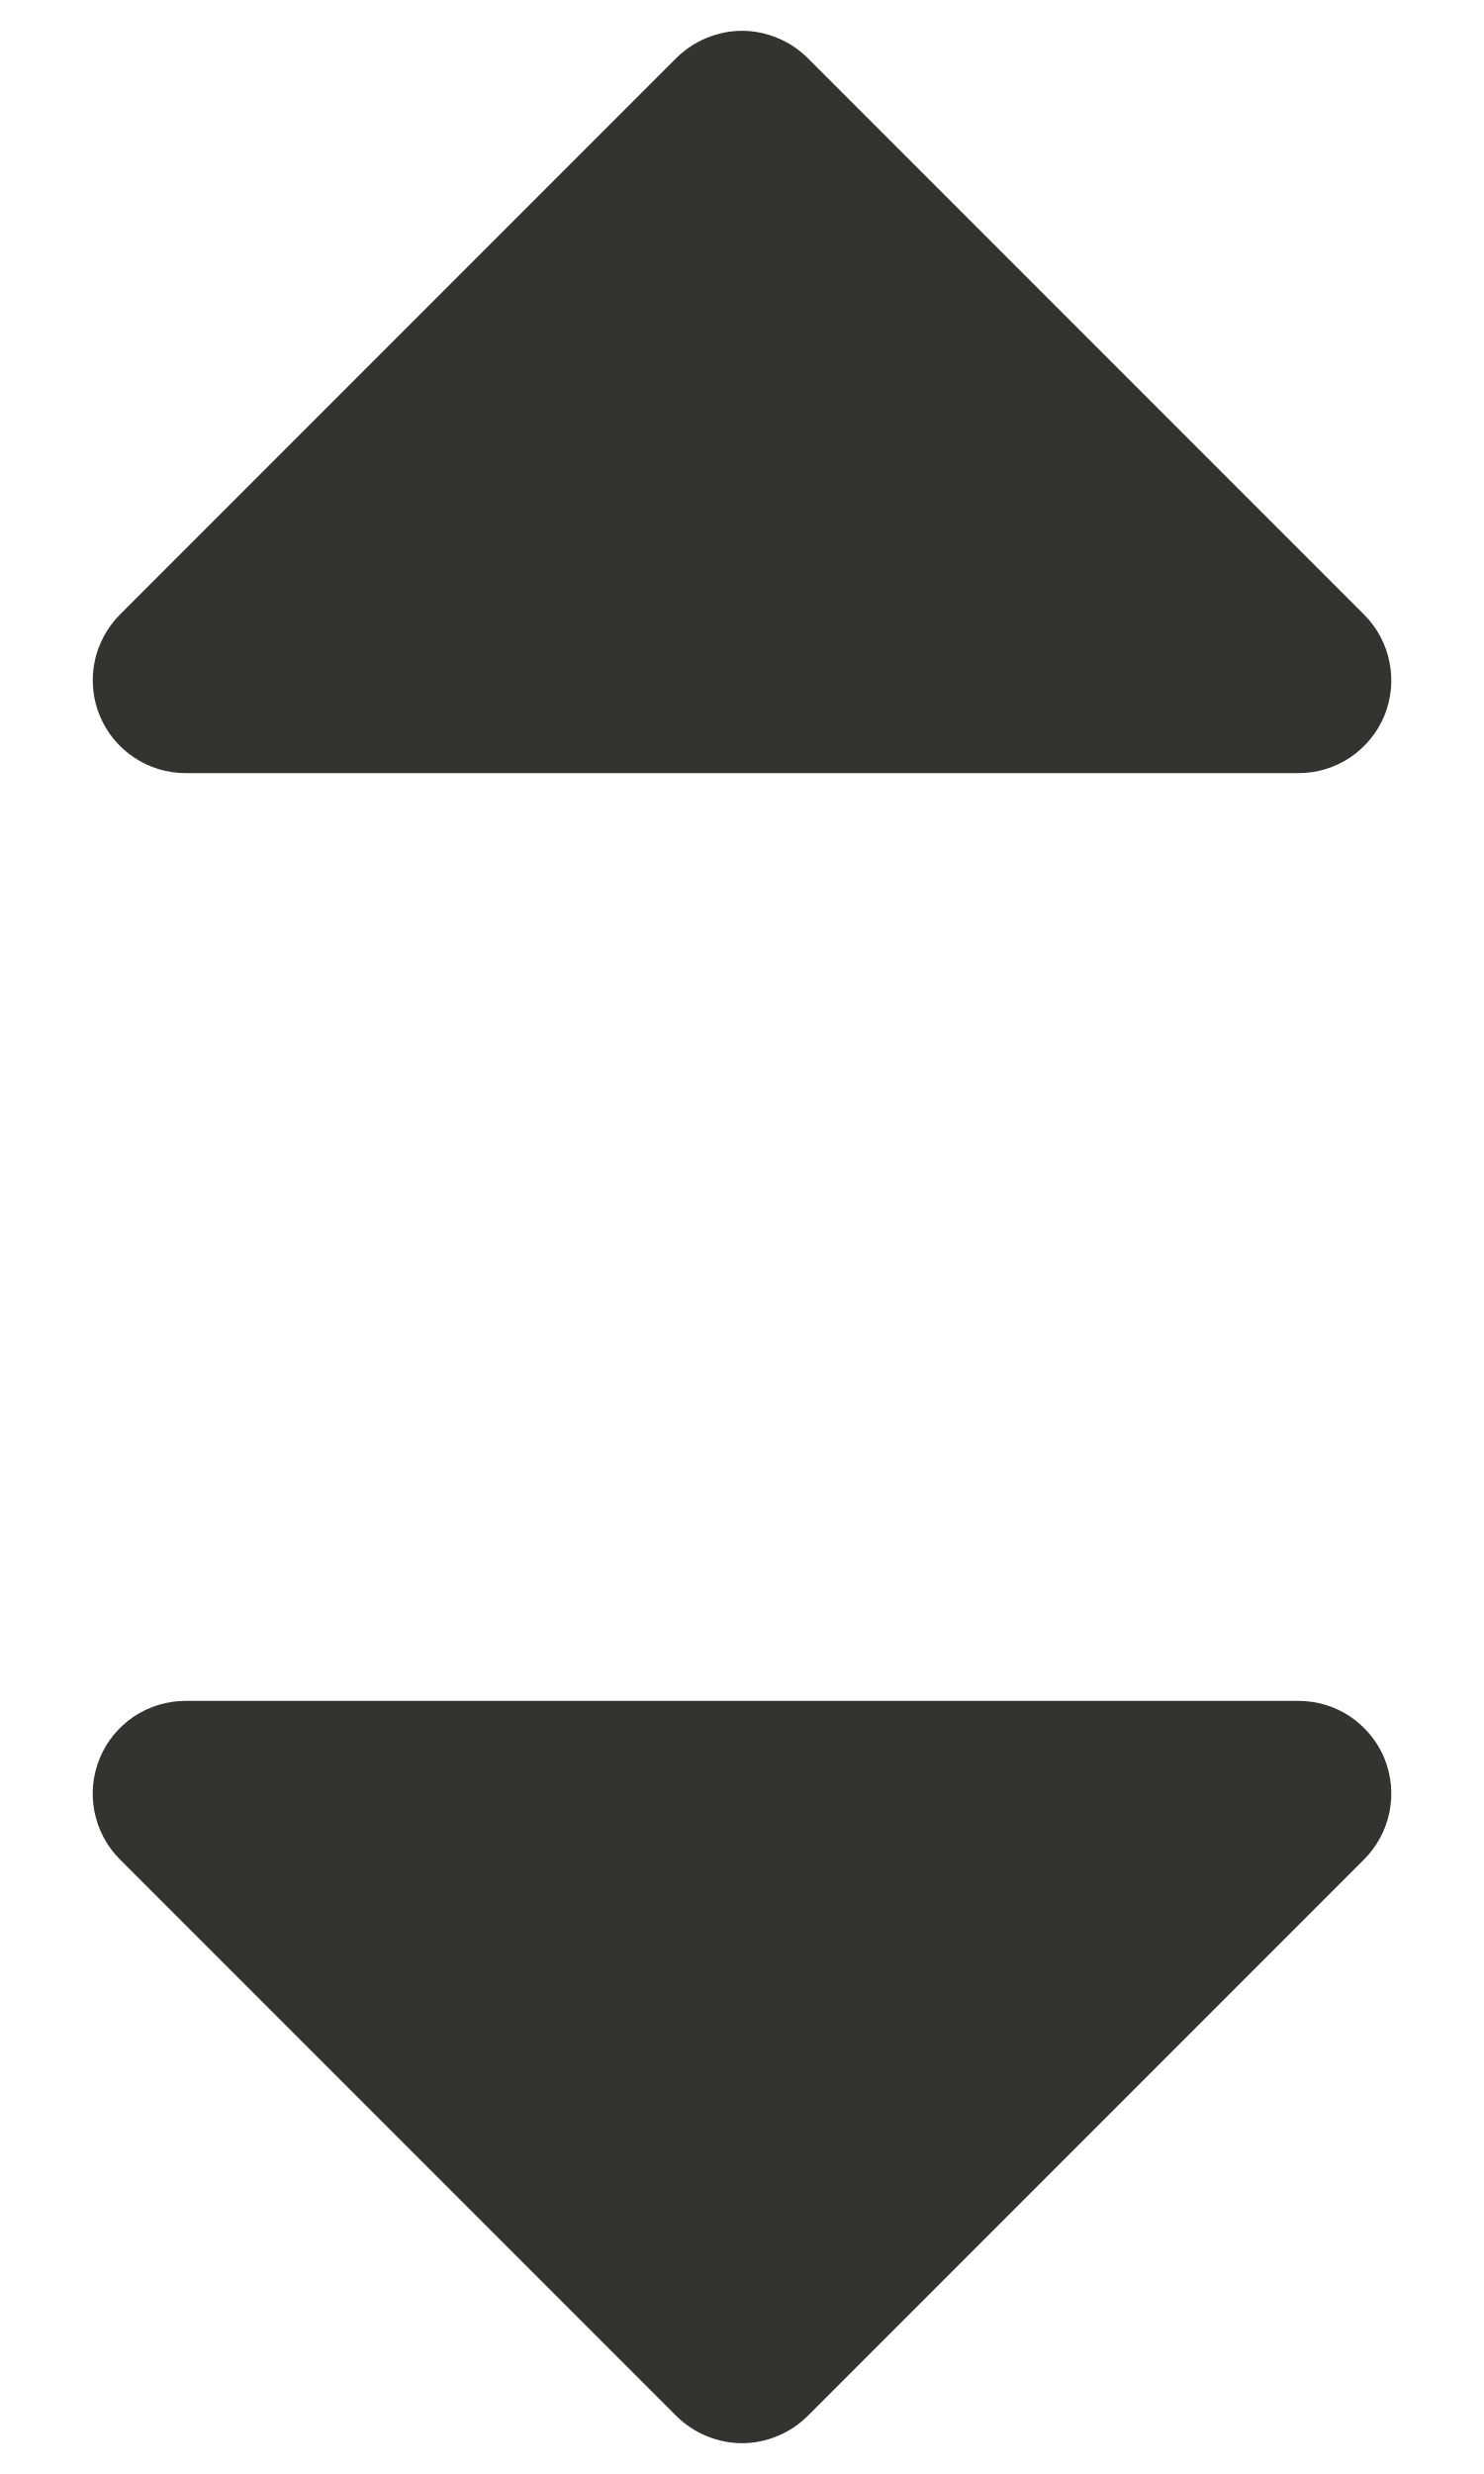
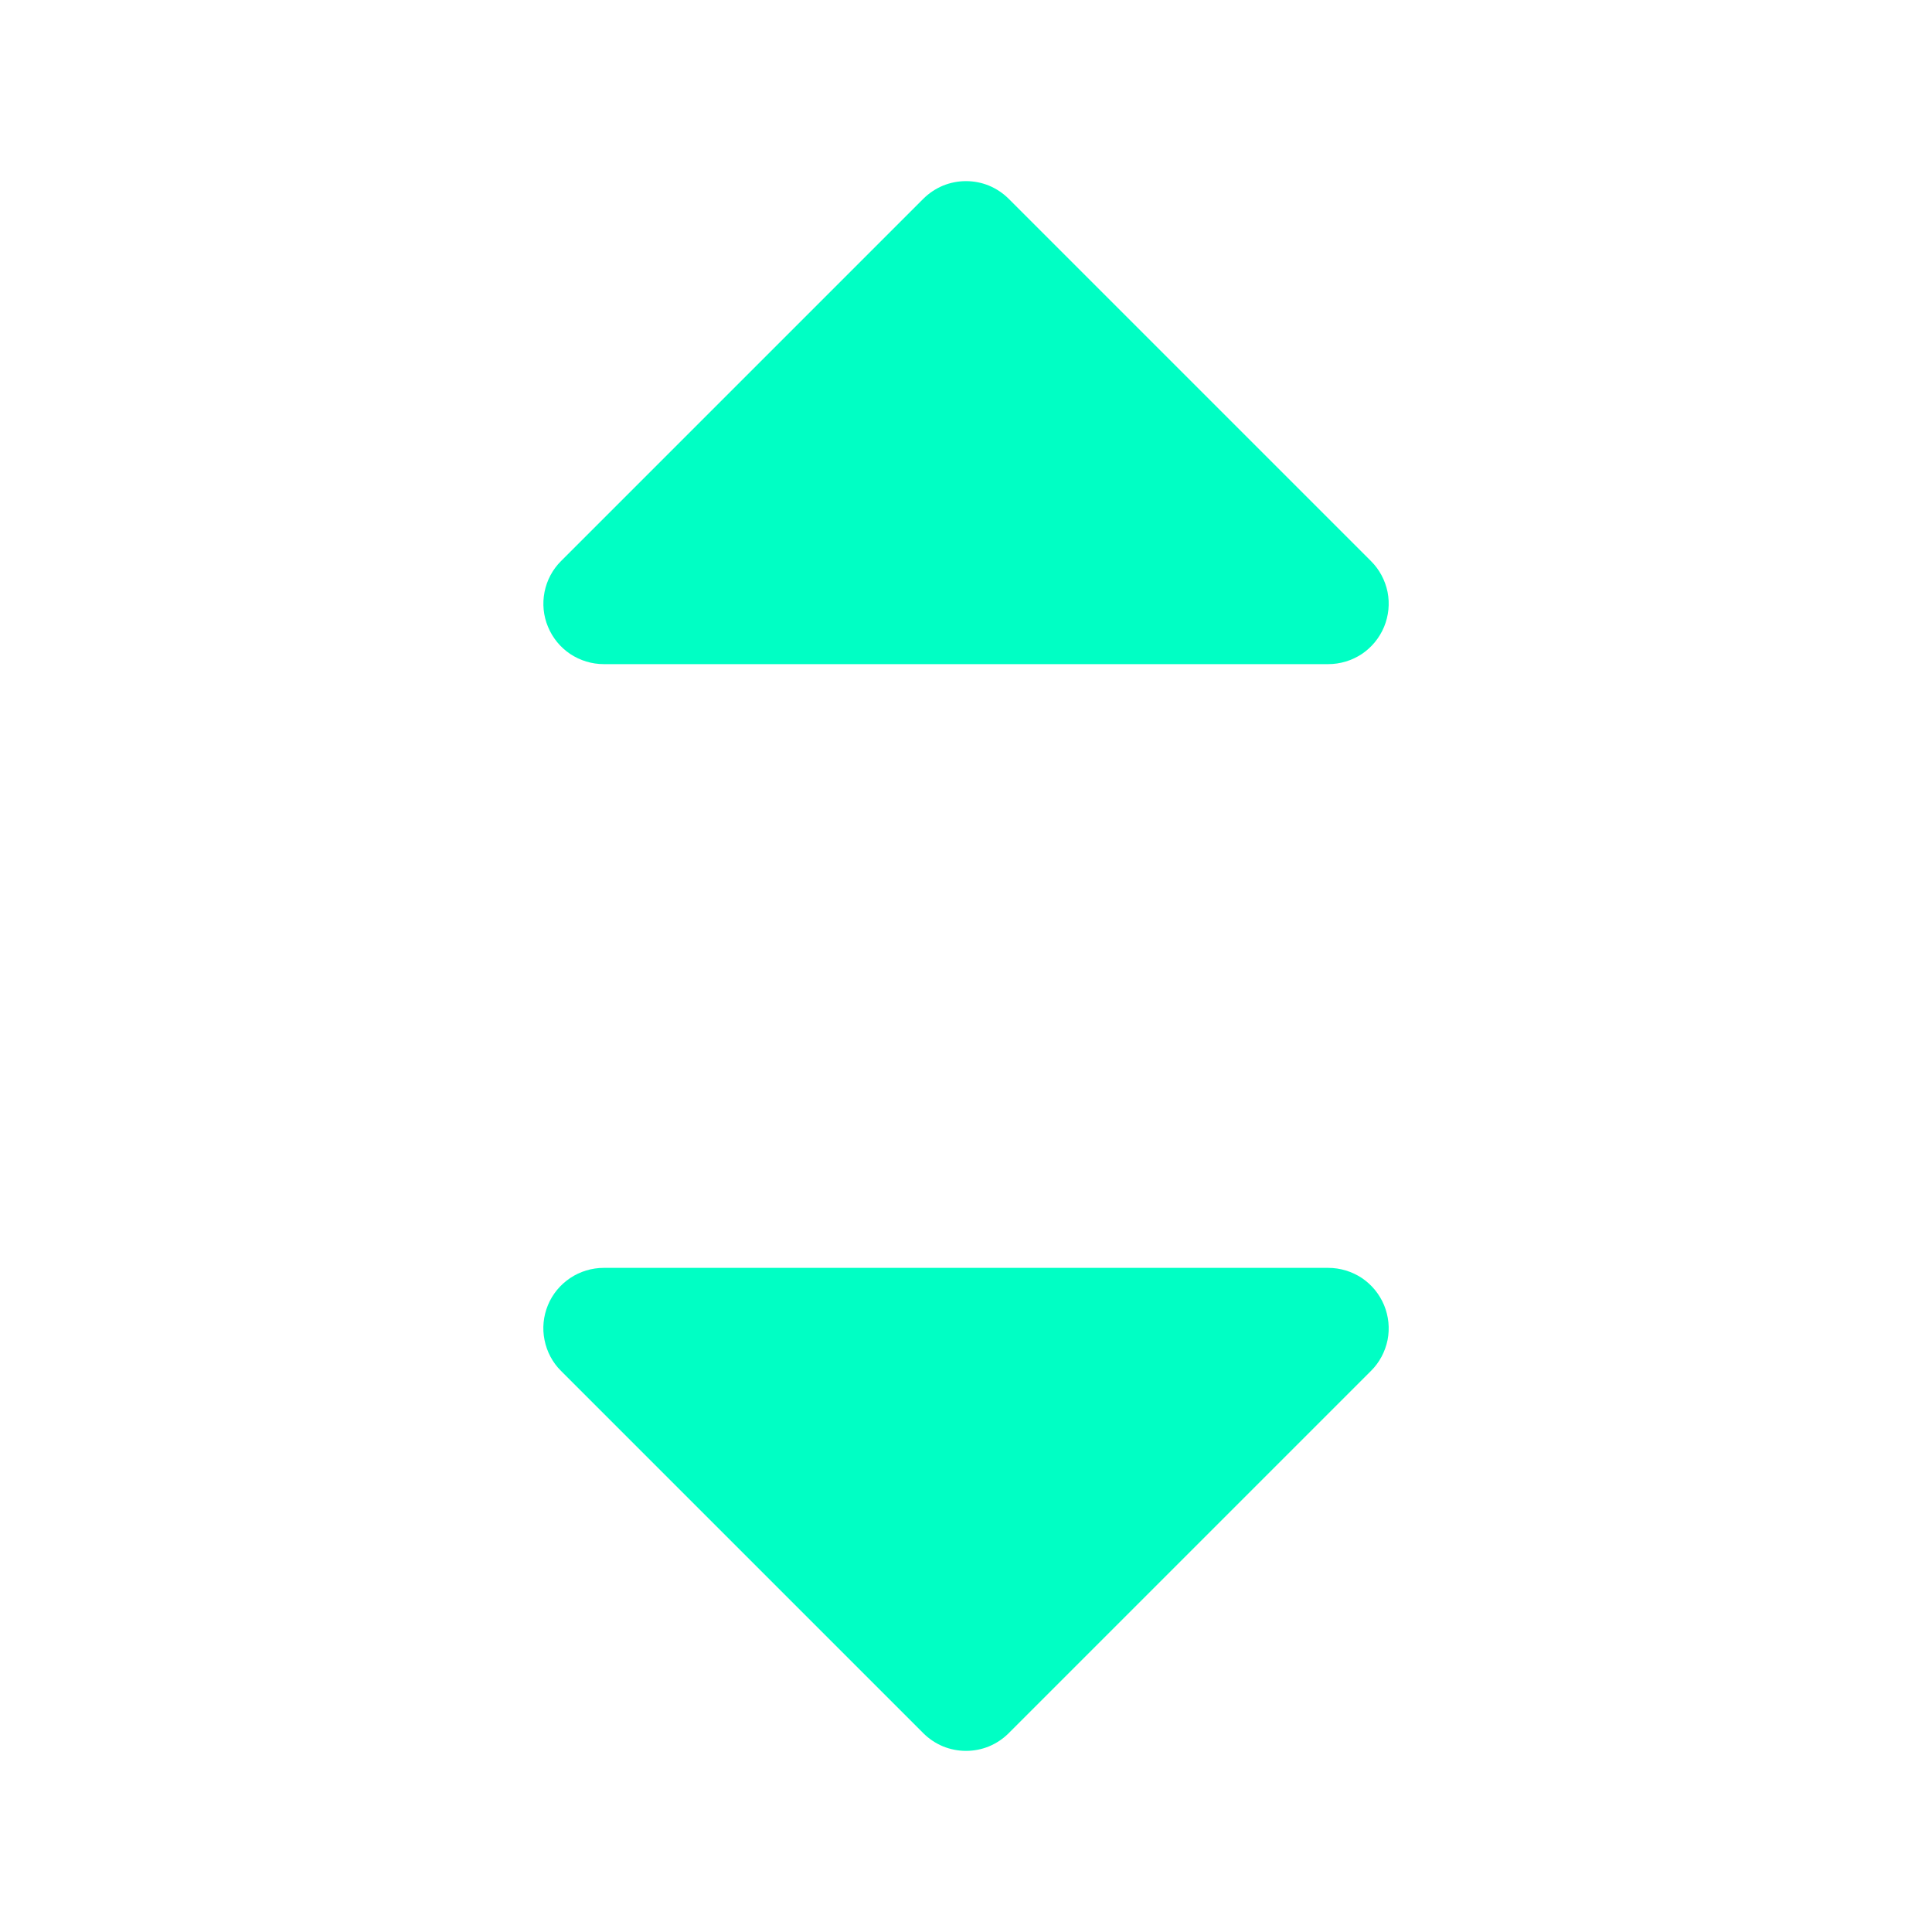
- <svg xmlns="http://www.w3.org/2000/svg" width="12" height="20" viewBox="0 0 12 20" fill="none">
-   <path d="M0.807 5.787C0.75 5.65 0.736 5.499 0.764 5.354C0.793 5.208 0.865 5.074 0.969 4.969L5.469 0.469C5.539 0.4 5.622 0.344 5.713 0.307C5.804 0.269 5.902 0.249 6 0.249C6.099 0.249 6.196 0.269 6.287 0.307C6.378 0.344 6.461 0.4 6.531 0.469L11.031 4.969C11.136 5.074 11.207 5.208 11.236 5.354C11.265 5.499 11.25 5.65 11.194 5.787C11.137 5.924 11.04 6.041 10.917 6.124C10.794 6.206 10.649 6.25 10.5 6.25H1.5C1.352 6.25 1.207 6.206 1.083 6.123C0.96 6.041 0.864 5.924 0.807 5.787ZM10.5 13.75H1.5C1.352 13.75 1.207 13.794 1.083 13.876C0.96 13.959 0.863 14.076 0.807 14.213C0.75 14.35 0.735 14.501 0.764 14.646C0.793 14.792 0.864 14.926 0.969 15.031L5.469 19.531C5.539 19.6 5.622 19.656 5.713 19.693C5.804 19.731 5.902 19.751 6 19.751C6.099 19.751 6.196 19.731 6.287 19.693C6.378 19.656 6.461 19.6 6.531 19.531L11.031 15.031C11.136 14.926 11.207 14.792 11.236 14.646C11.265 14.501 11.25 14.35 11.194 14.213C11.137 14.076 11.04 13.959 10.917 13.876C10.794 13.794 10.649 13.75 10.5 13.75Z" fill="#343330" />
+ <svg xmlns="http://www.w3.org/2000/svg" width="20" height="20" viewBox="0 0 20 20" fill="none">
+   <path d="M5.673 6.489C5.625 6.375 5.613 6.249 5.637 6.128C5.661 6.007 5.72 5.895 5.808 5.808L9.558 2.058C9.616 2 9.685 1.954 9.761 1.922C9.837 1.891 9.918 1.875 10 1.875C10.082 1.875 10.164 1.891 10.239 1.922C10.315 1.954 10.384 2 10.442 2.058L14.192 5.808C14.28 5.895 14.339 6.007 14.364 6.128C14.388 6.249 14.375 6.375 14.328 6.489C14.28 6.604 14.2 6.701 14.098 6.77C13.995 6.838 13.874 6.875 13.75 6.875H6.25C6.126 6.875 6.006 6.838 5.903 6.77C5.8 6.701 5.72 6.603 5.673 6.489ZM13.75 13.125H6.25C6.126 13.125 6.005 13.162 5.903 13.23C5.8 13.299 5.719 13.396 5.672 13.511C5.625 13.625 5.612 13.751 5.637 13.872C5.661 13.993 5.72 14.105 5.808 14.192L9.558 17.942C9.616 18 9.685 18.046 9.761 18.078C9.837 18.109 9.918 18.125 10 18.125C10.082 18.125 10.164 18.109 10.239 18.078C10.315 18.046 10.384 18 10.442 17.942L14.192 14.192C14.28 14.105 14.339 13.993 14.364 13.872C14.388 13.751 14.375 13.625 14.328 13.511C14.28 13.396 14.2 13.299 14.098 13.23C13.995 13.162 13.874 13.125 13.75 13.125Z" fill="#00FFC4" />
</svg>
